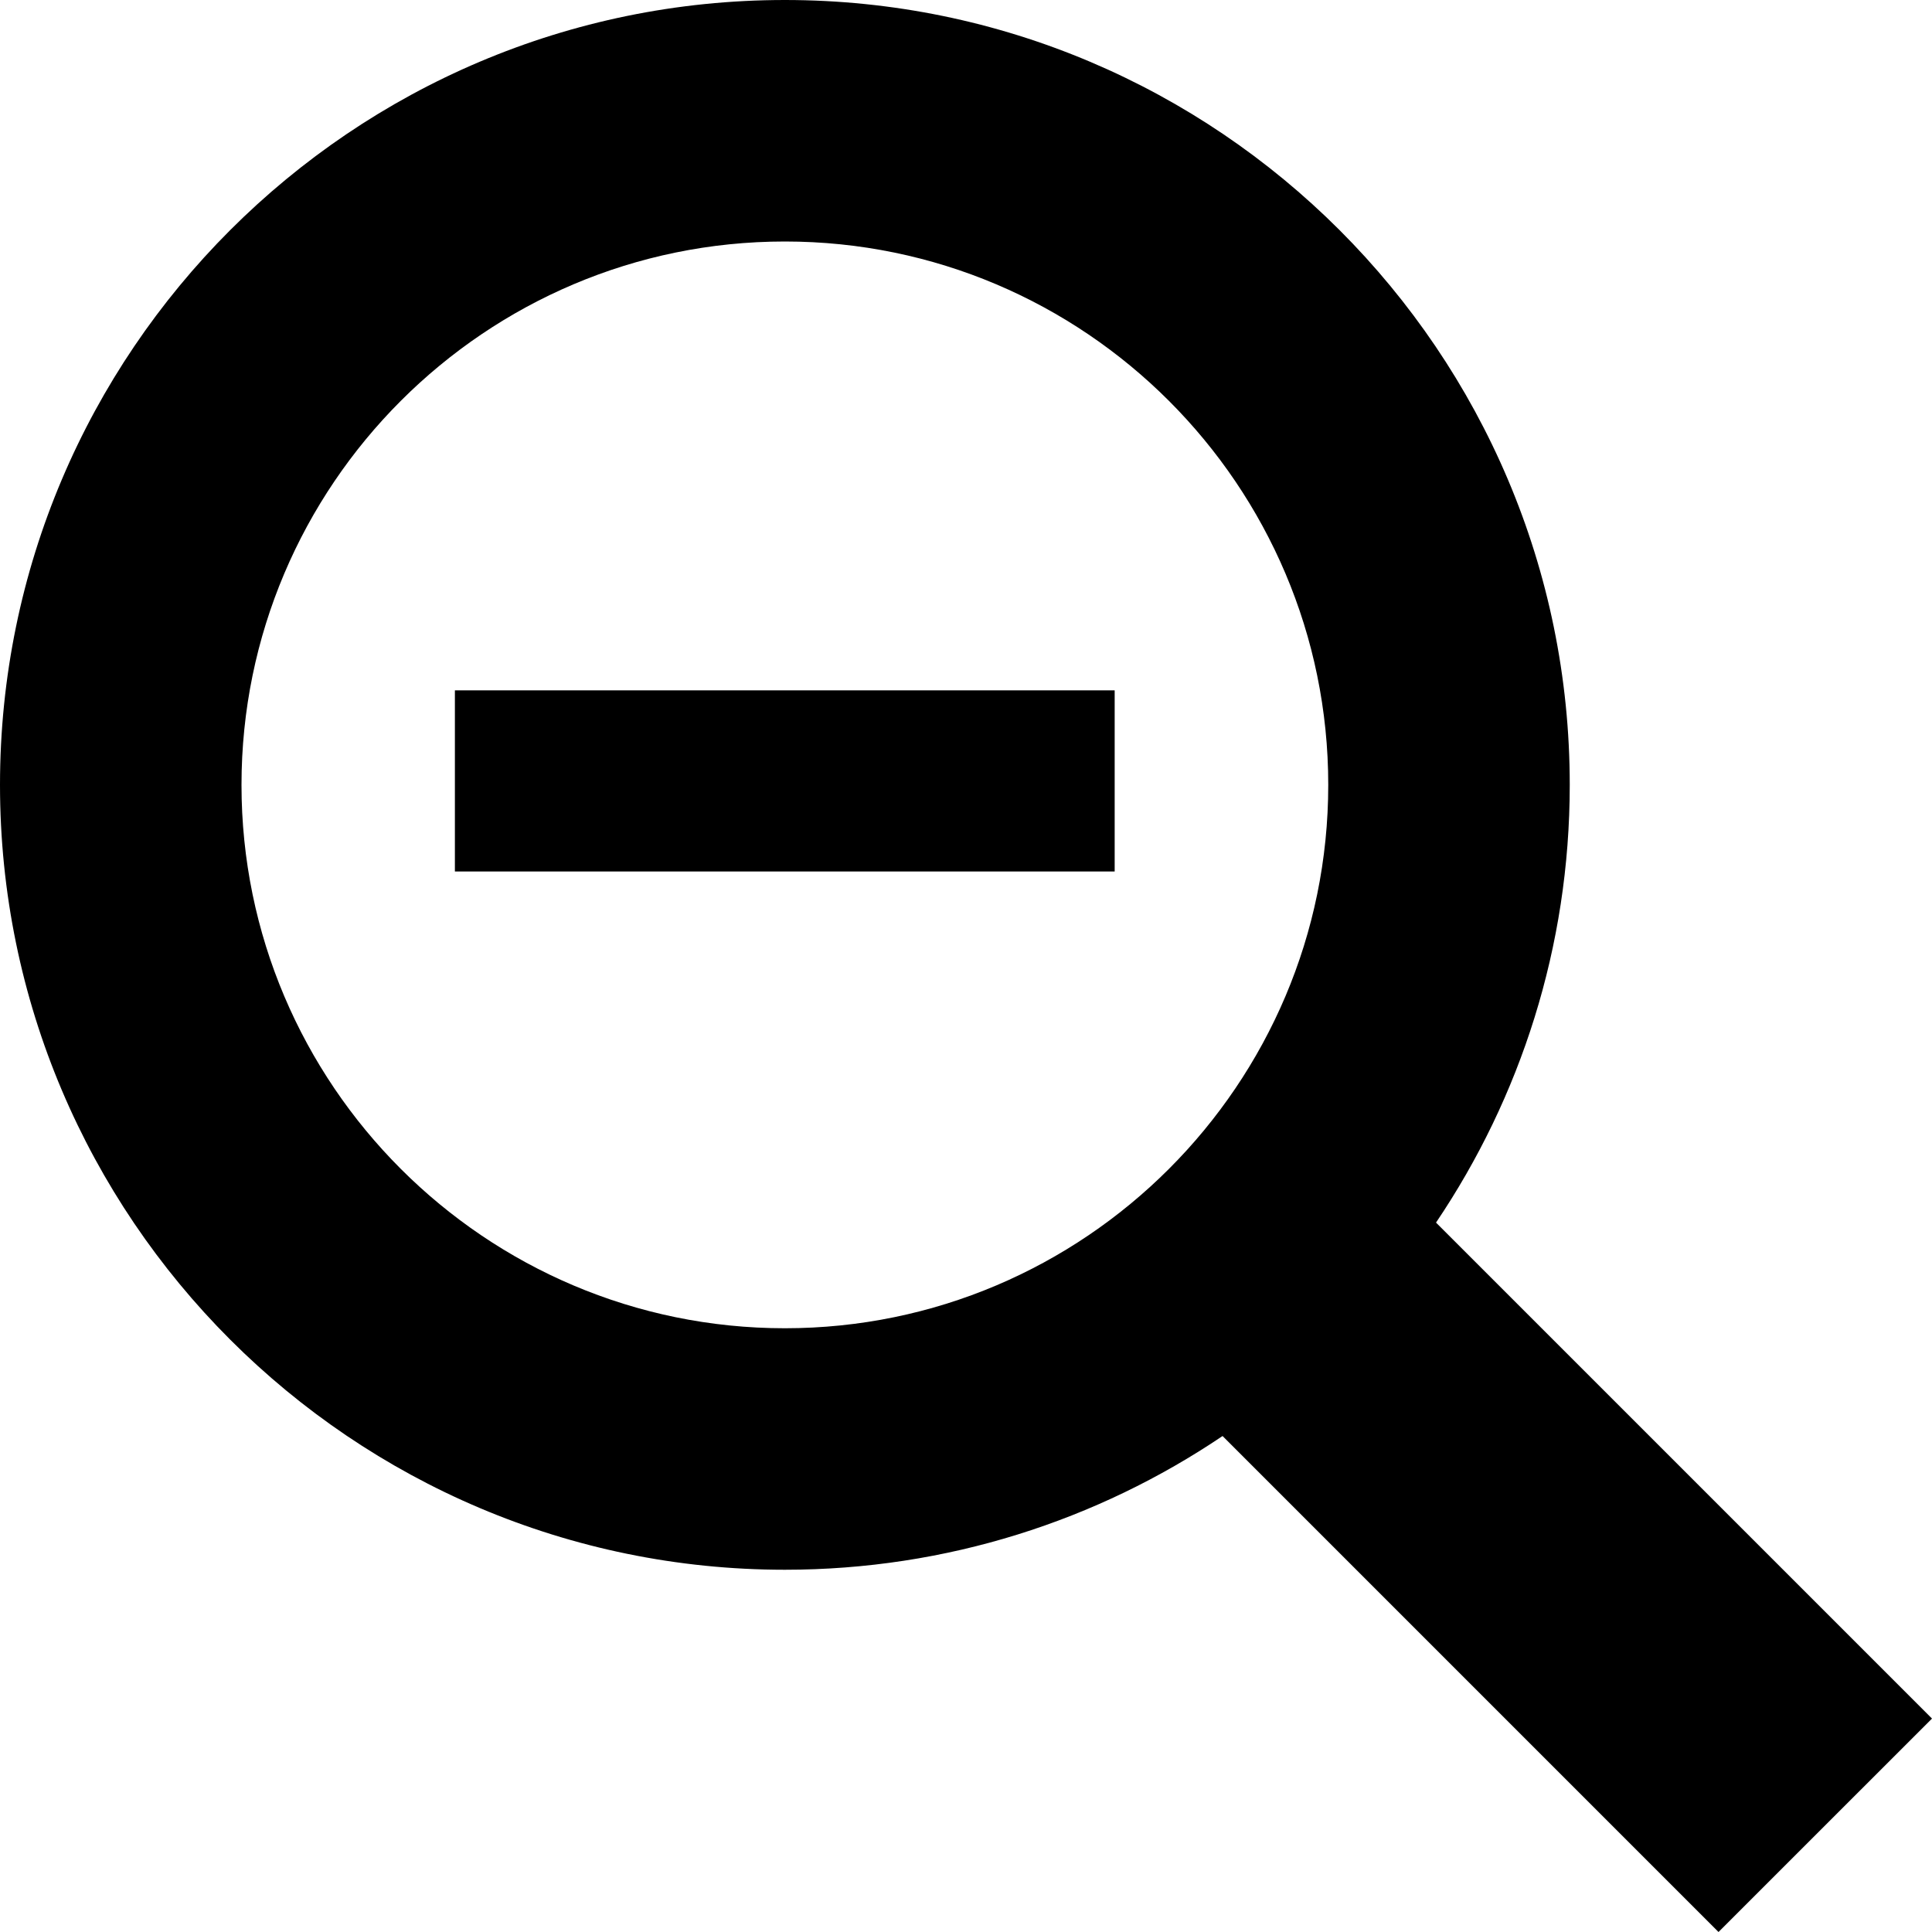
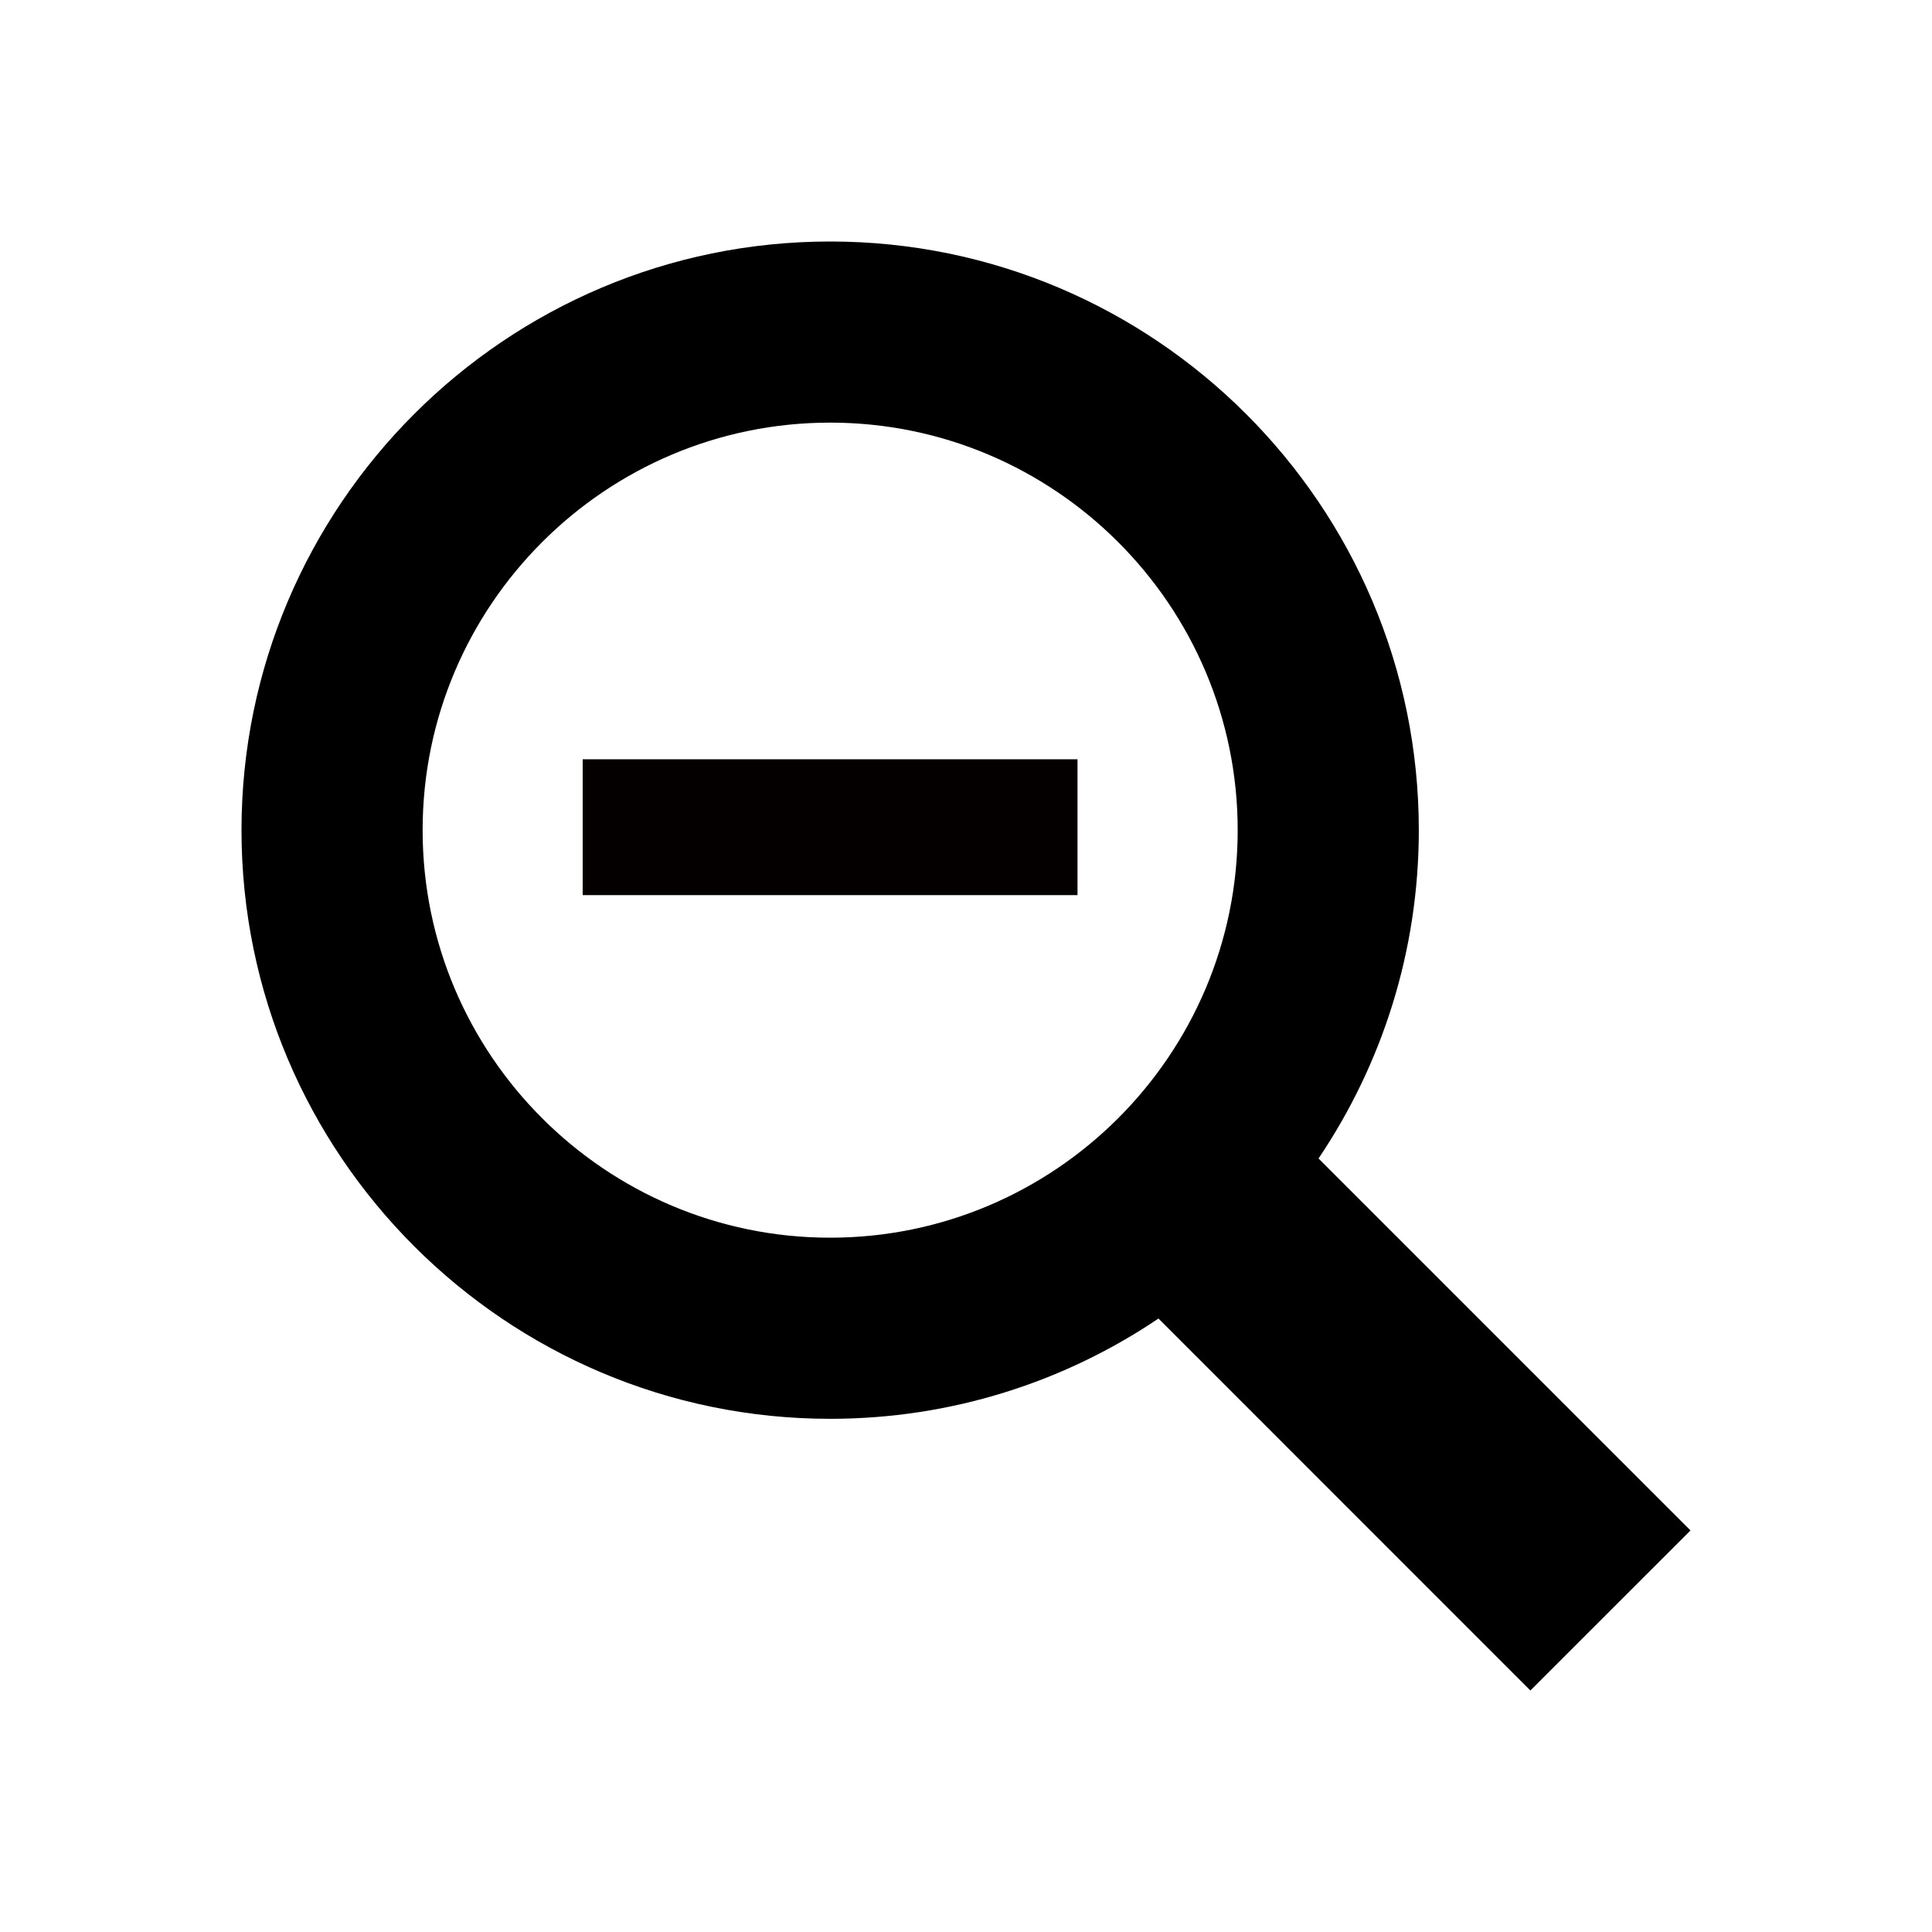
- <svg xmlns="http://www.w3.org/2000/svg" version="1.1" id="flexicon" x="0px" y="0px" width="64px" height="64px" viewBox="0 0 64 64" enable-background="new 0 0 64 64" xml:space="preserve">
-   <g>
-     <path d="M47.57,40.5C50.366,36.355,52,31.365,52,26C52,11.664,40.337,0,26,0C11.664,0,0,11.664,0,26s11.664,26,26,26   c5.364,0,10.354-1.634,14.499-4.43L56.928,64L64,56.93L47.57,40.5z M26,44c-9.925,0-18-8.074-18-18c0-9.925,8.075-18,18-18   s18,8.075,18,18C44,35.926,35.925,44,26,44z" />
-     <rect x="15.069" y="22.869" width="21.856" height="6" />
-   </g>
+ <svg xmlns="http://www.w3.org/2000/svg" version="1.1" id="search-minus" x="0px" y="0px" width="32px" height="32px" viewBox="0 0 32 32" enable-background="new 0 0 32 32" xml:space="preserve">
+   <path d="M21.839,19.188c1.048-1.555,1.661-3.426,1.661-5.438C23.5,8.374,19.127,4,13.75,4C8.374,4,4,8.374,4,13.75   s4.374,9.75,9.75,9.75c2.011,0,3.883-0.612,5.438-1.661L25.348,28L28,25.349L21.839,19.188z M13.75,20.5   C10.028,20.5,7,17.473,7,13.75C7,10.028,10.028,7,13.75,7s6.75,3.028,6.75,6.75C20.5,17.473,17.472,20.5,13.75,20.5z" />
+   <rect x="9.651" y="12.576" fill="#040000" width="8.196" height="2.25" />
</svg>
